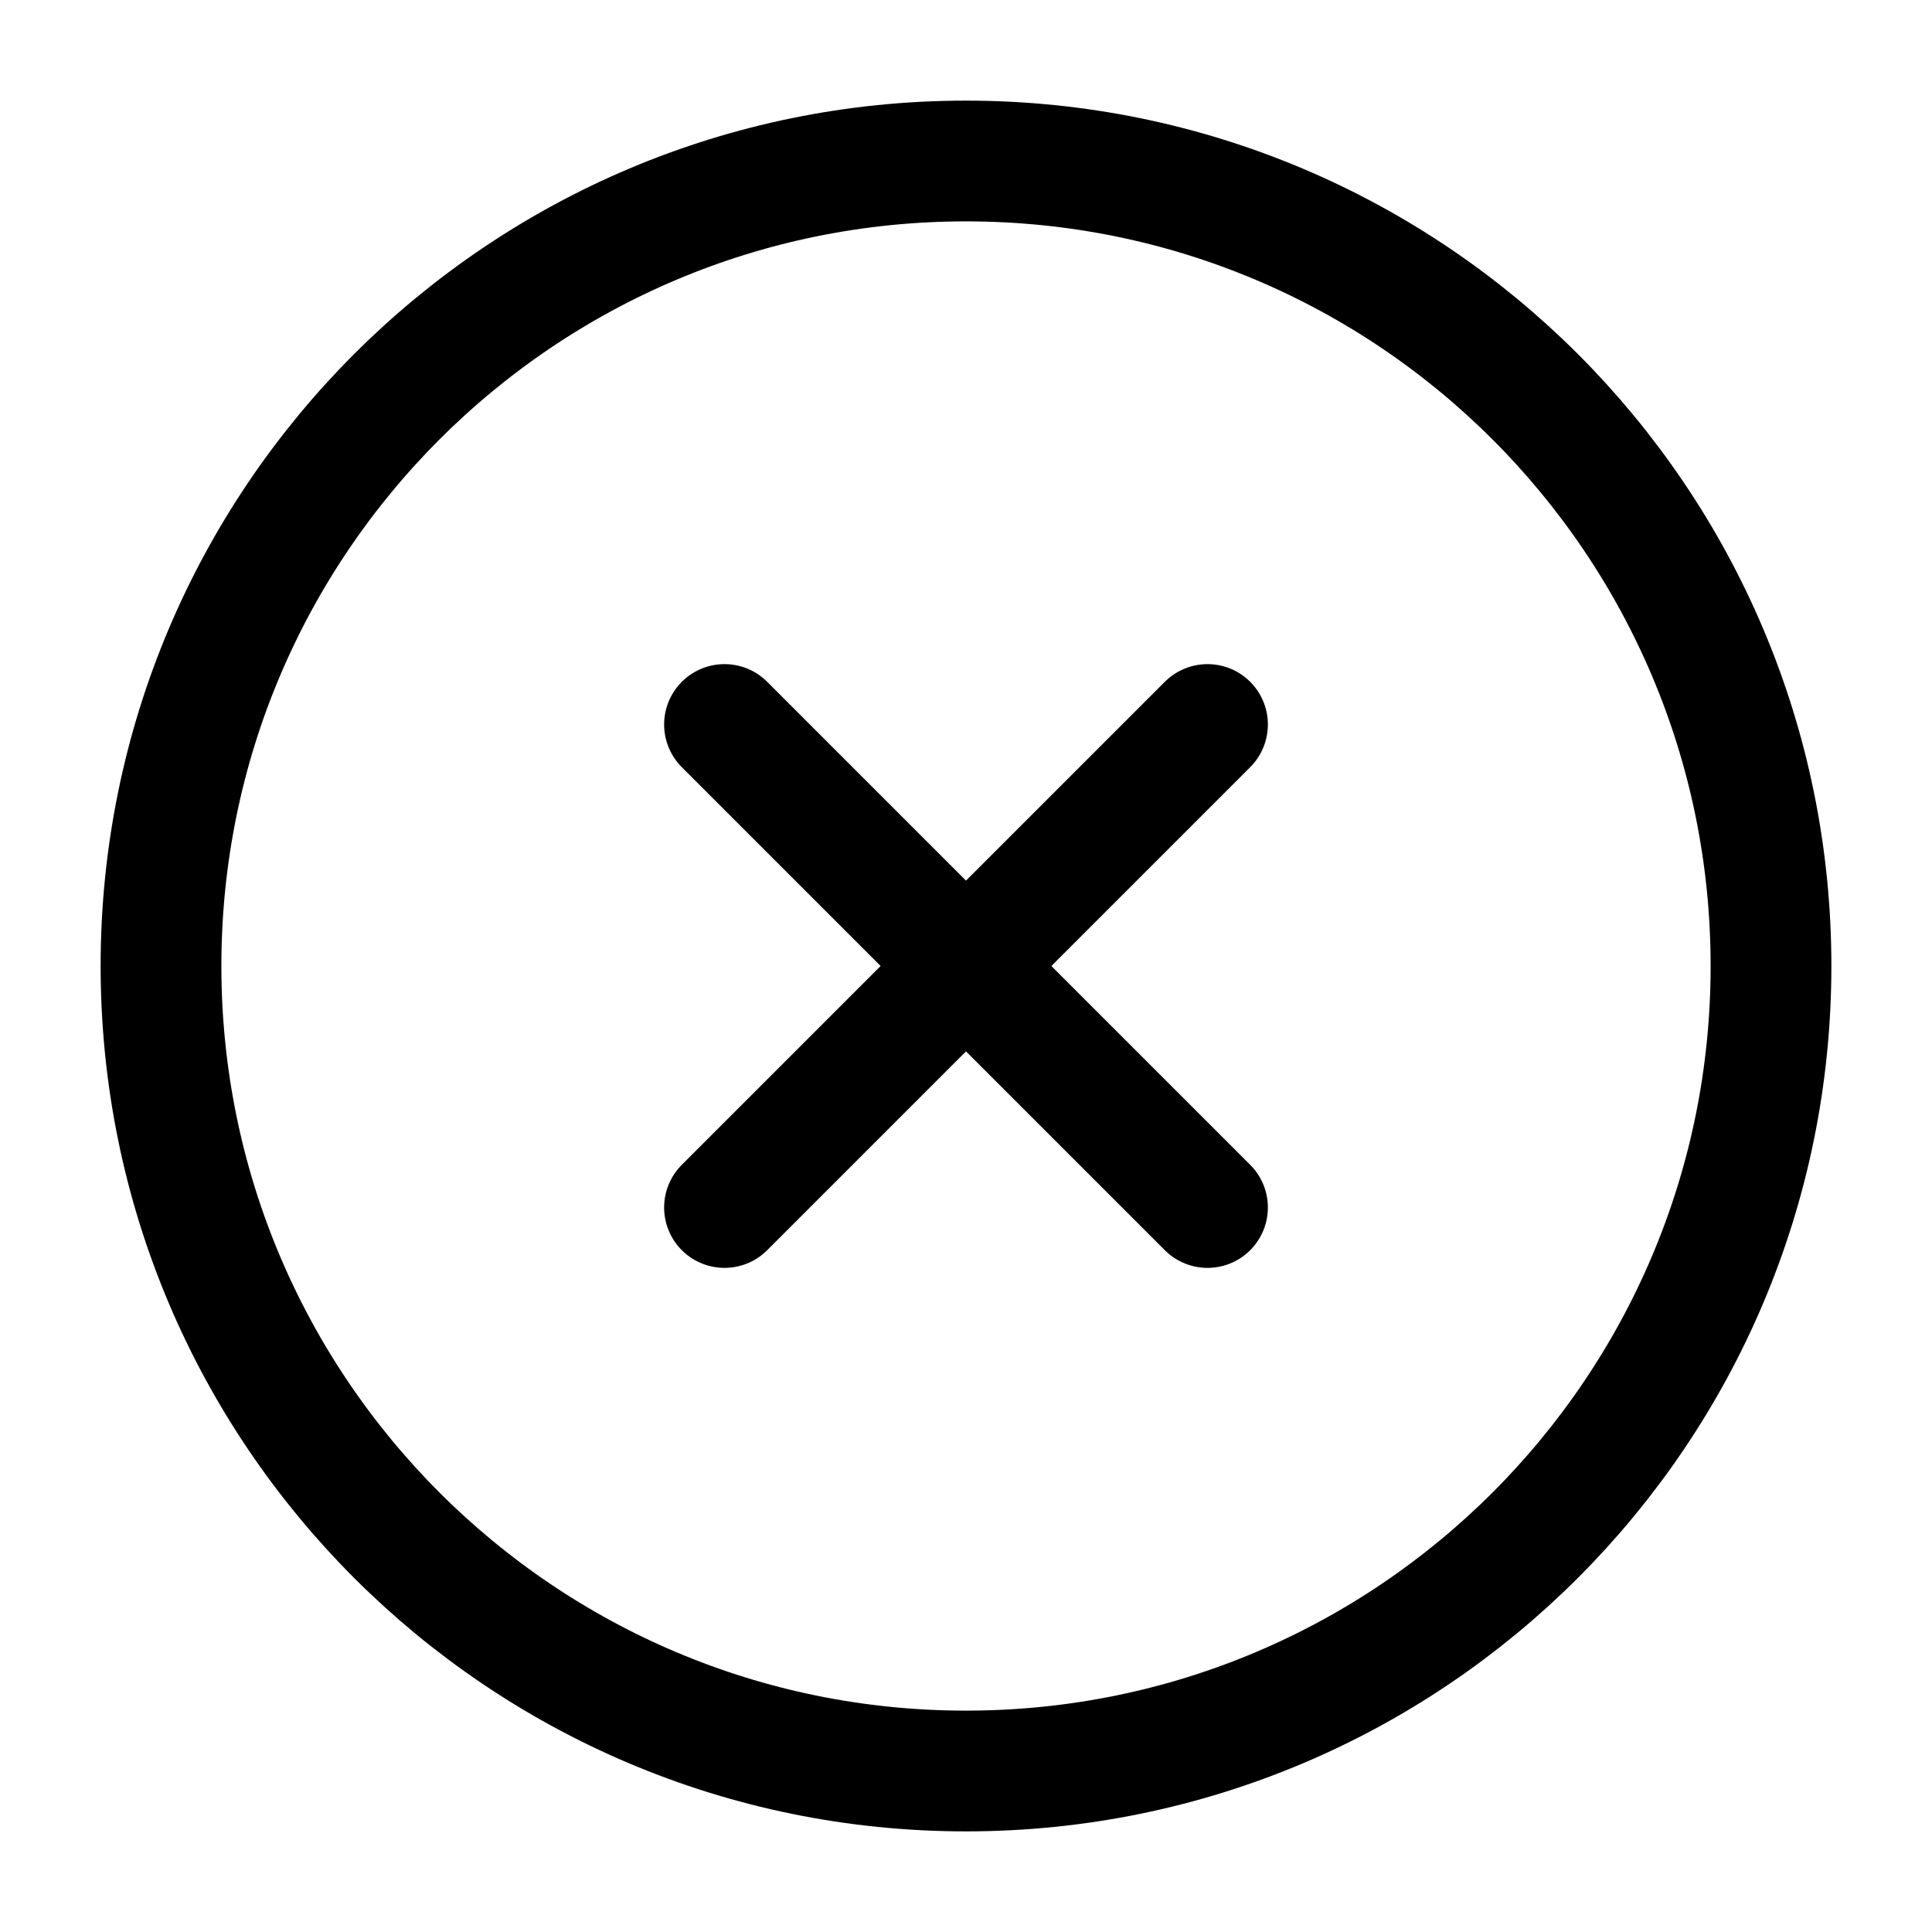
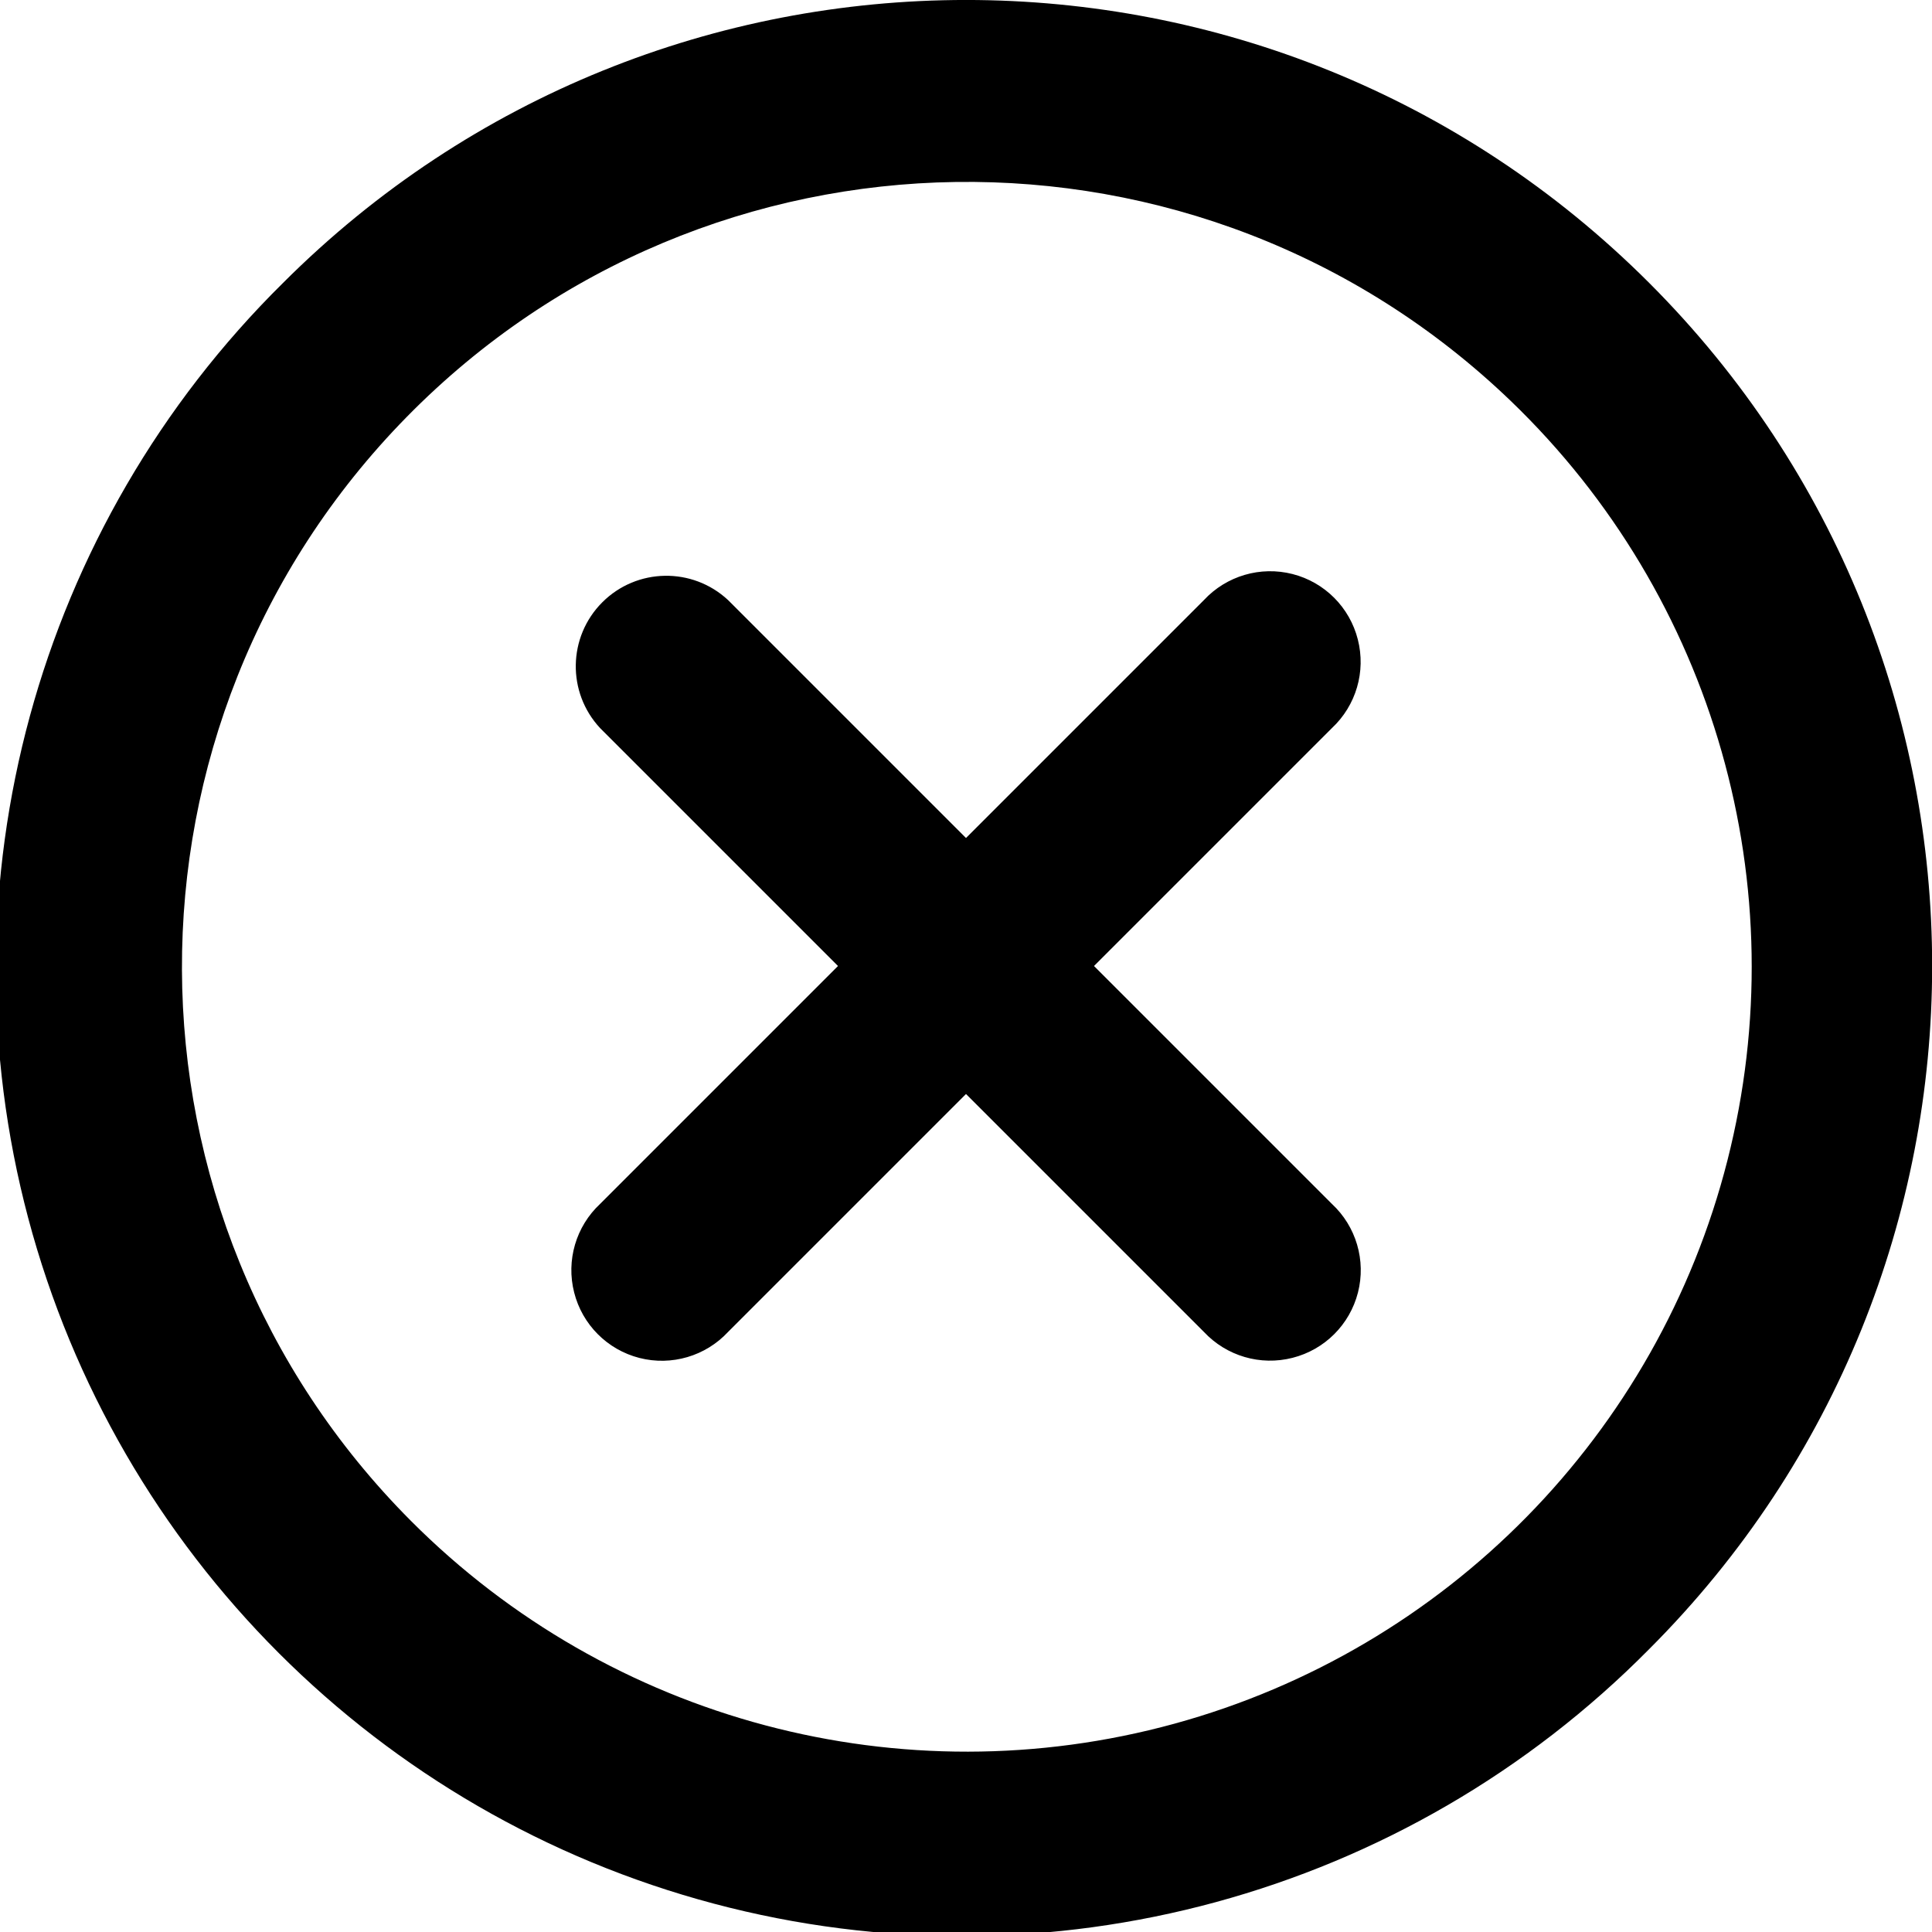
- <svg xmlns="http://www.w3.org/2000/svg" viewBox="0 0 24 24">
-   <path fill="none" stroke="currentColor" stroke-linecap="round" stroke-linejoin="round" stroke-width="1.5" d="M22 12c0-5.523-4.477-10-10-10S2 6.477 2 12s4.477 10 10 10s10-4.477 10-10m-7 3L9 9m0 6l6-6" />
+ <svg xmlns="http://www.w3.org/2000/svg" viewBox="0 0 16 16">
+   <path fill="currentColor" d="M2.344 2.343a8 8 0 0 1 11.314 11.314A8.002 8.002 0 0 1 .234 10.089a8 8 0 0 1 2.11-7.746m1.06 10.253a6.5 6.5 0 1 0 9.108-9.275a6.5 6.5 0 0 0-9.108 9.275M6.03 4.97L8 6.94l1.97-1.97a.749.749 0 0 1 1.275.326a.75.75 0 0 1-.215.734L9.06 8l1.97 1.97a.749.749 0 0 1-.326 1.275a.75.75 0 0 1-.734-.215L8 9.06l-1.97 1.97a.749.749 0 0 1-1.275-.326a.75.75 0 0 1 .215-.734L6.94 8L4.97 6.03a.75.75 0 0 1 .018-1.042a.75.75 0 0 1 1.042-.018" />
</svg>
